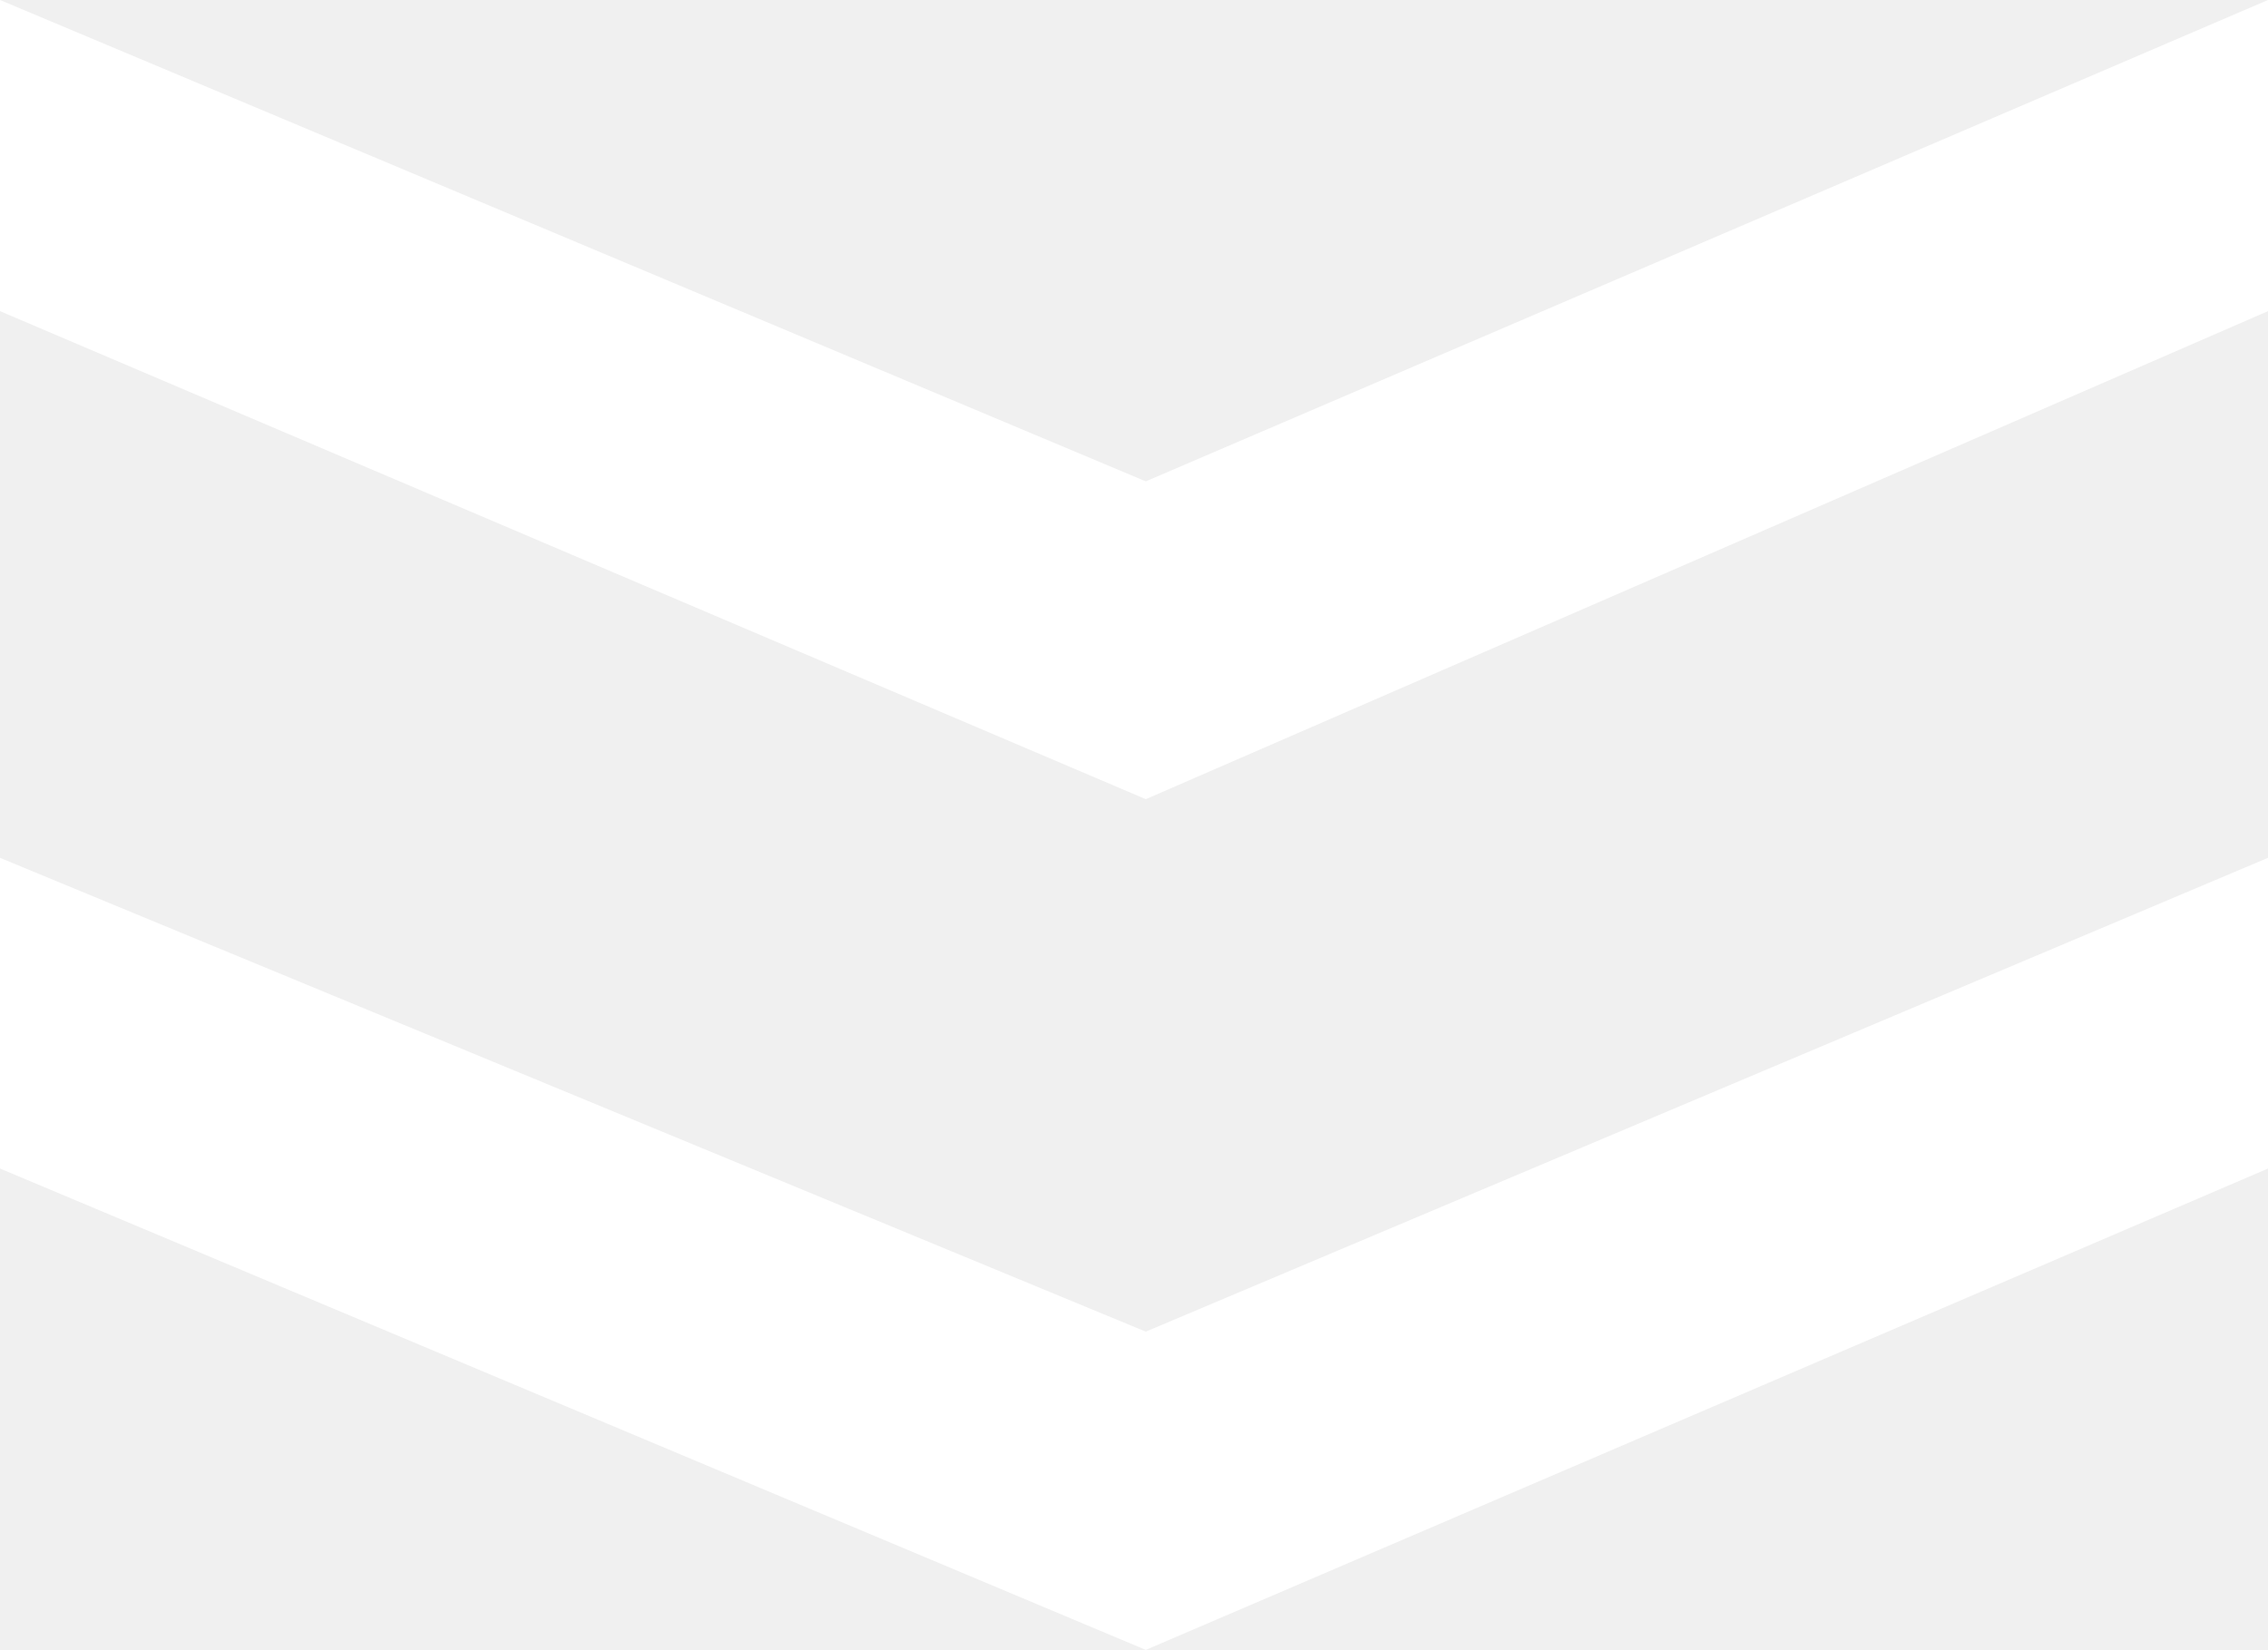
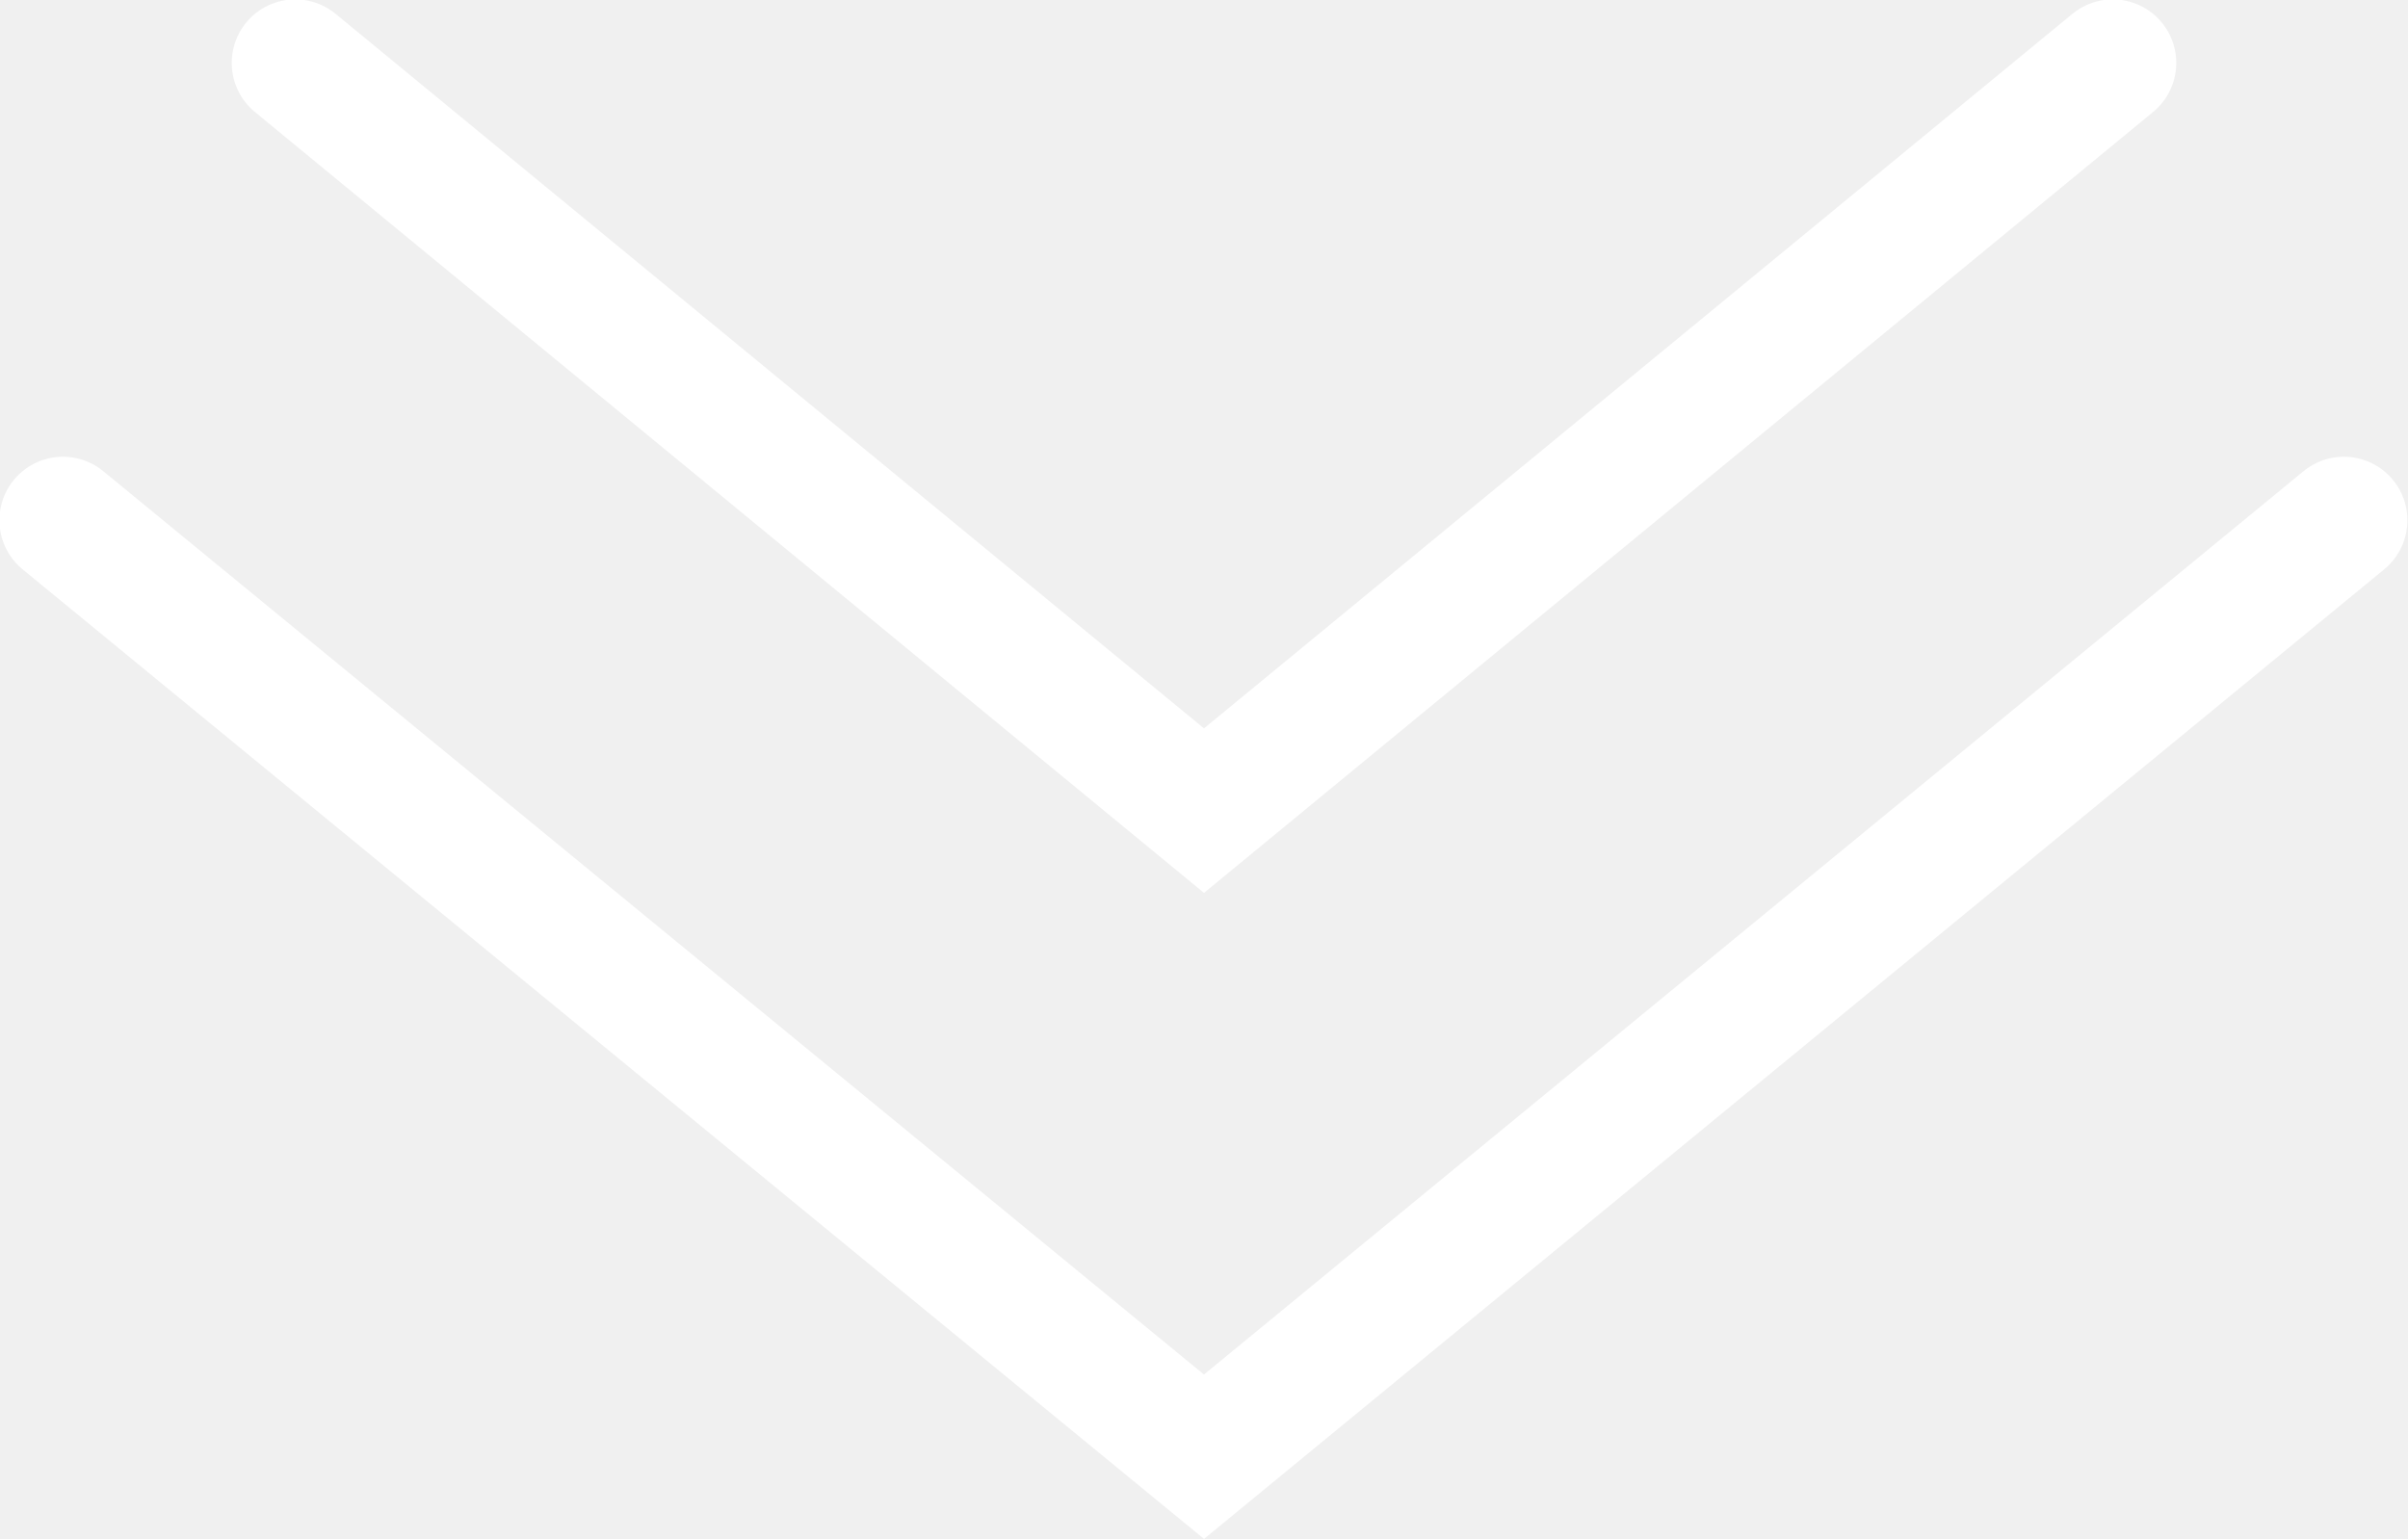
- <svg xmlns="http://www.w3.org/2000/svg" version="1.1" id="Layer_1" x="0px" y="0px" width="10.204px" height="7.424px" viewBox="0 0 10.204 7.424" enable-background="new 0 0 10.204 7.424" xml:space="preserve">
-   <path fill="#FFFFFF" d="M5.155,2.166L10.204,0v1.4L5.155,3.596L0,1.4V0L5.155,2.166z M5.155,5.992l5.049-2.132v1.398L5.155,7.424  L0,5.258V3.86L5.155,5.992z" />
+ <svg xmlns="http://www.w3.org/2000/svg" id="Layer_1" data-name="Layer 1" viewBox="0 0 19.9 12.72">
+   <defs>
+     <style>.cls-1{fill:none;stroke:#fff;stroke-linecap:round;stroke-miterlimit:10;stroke-width:1.05px;}</style>
+   </defs>
+   <polyline class="cls-1" points="2.44 0.52 9.95 6.7 17.46 0.52" />
+   <polyline class="cls-1" points="0.52 4.3 9.95 12.04 19.37 4.3" />
</svg>
